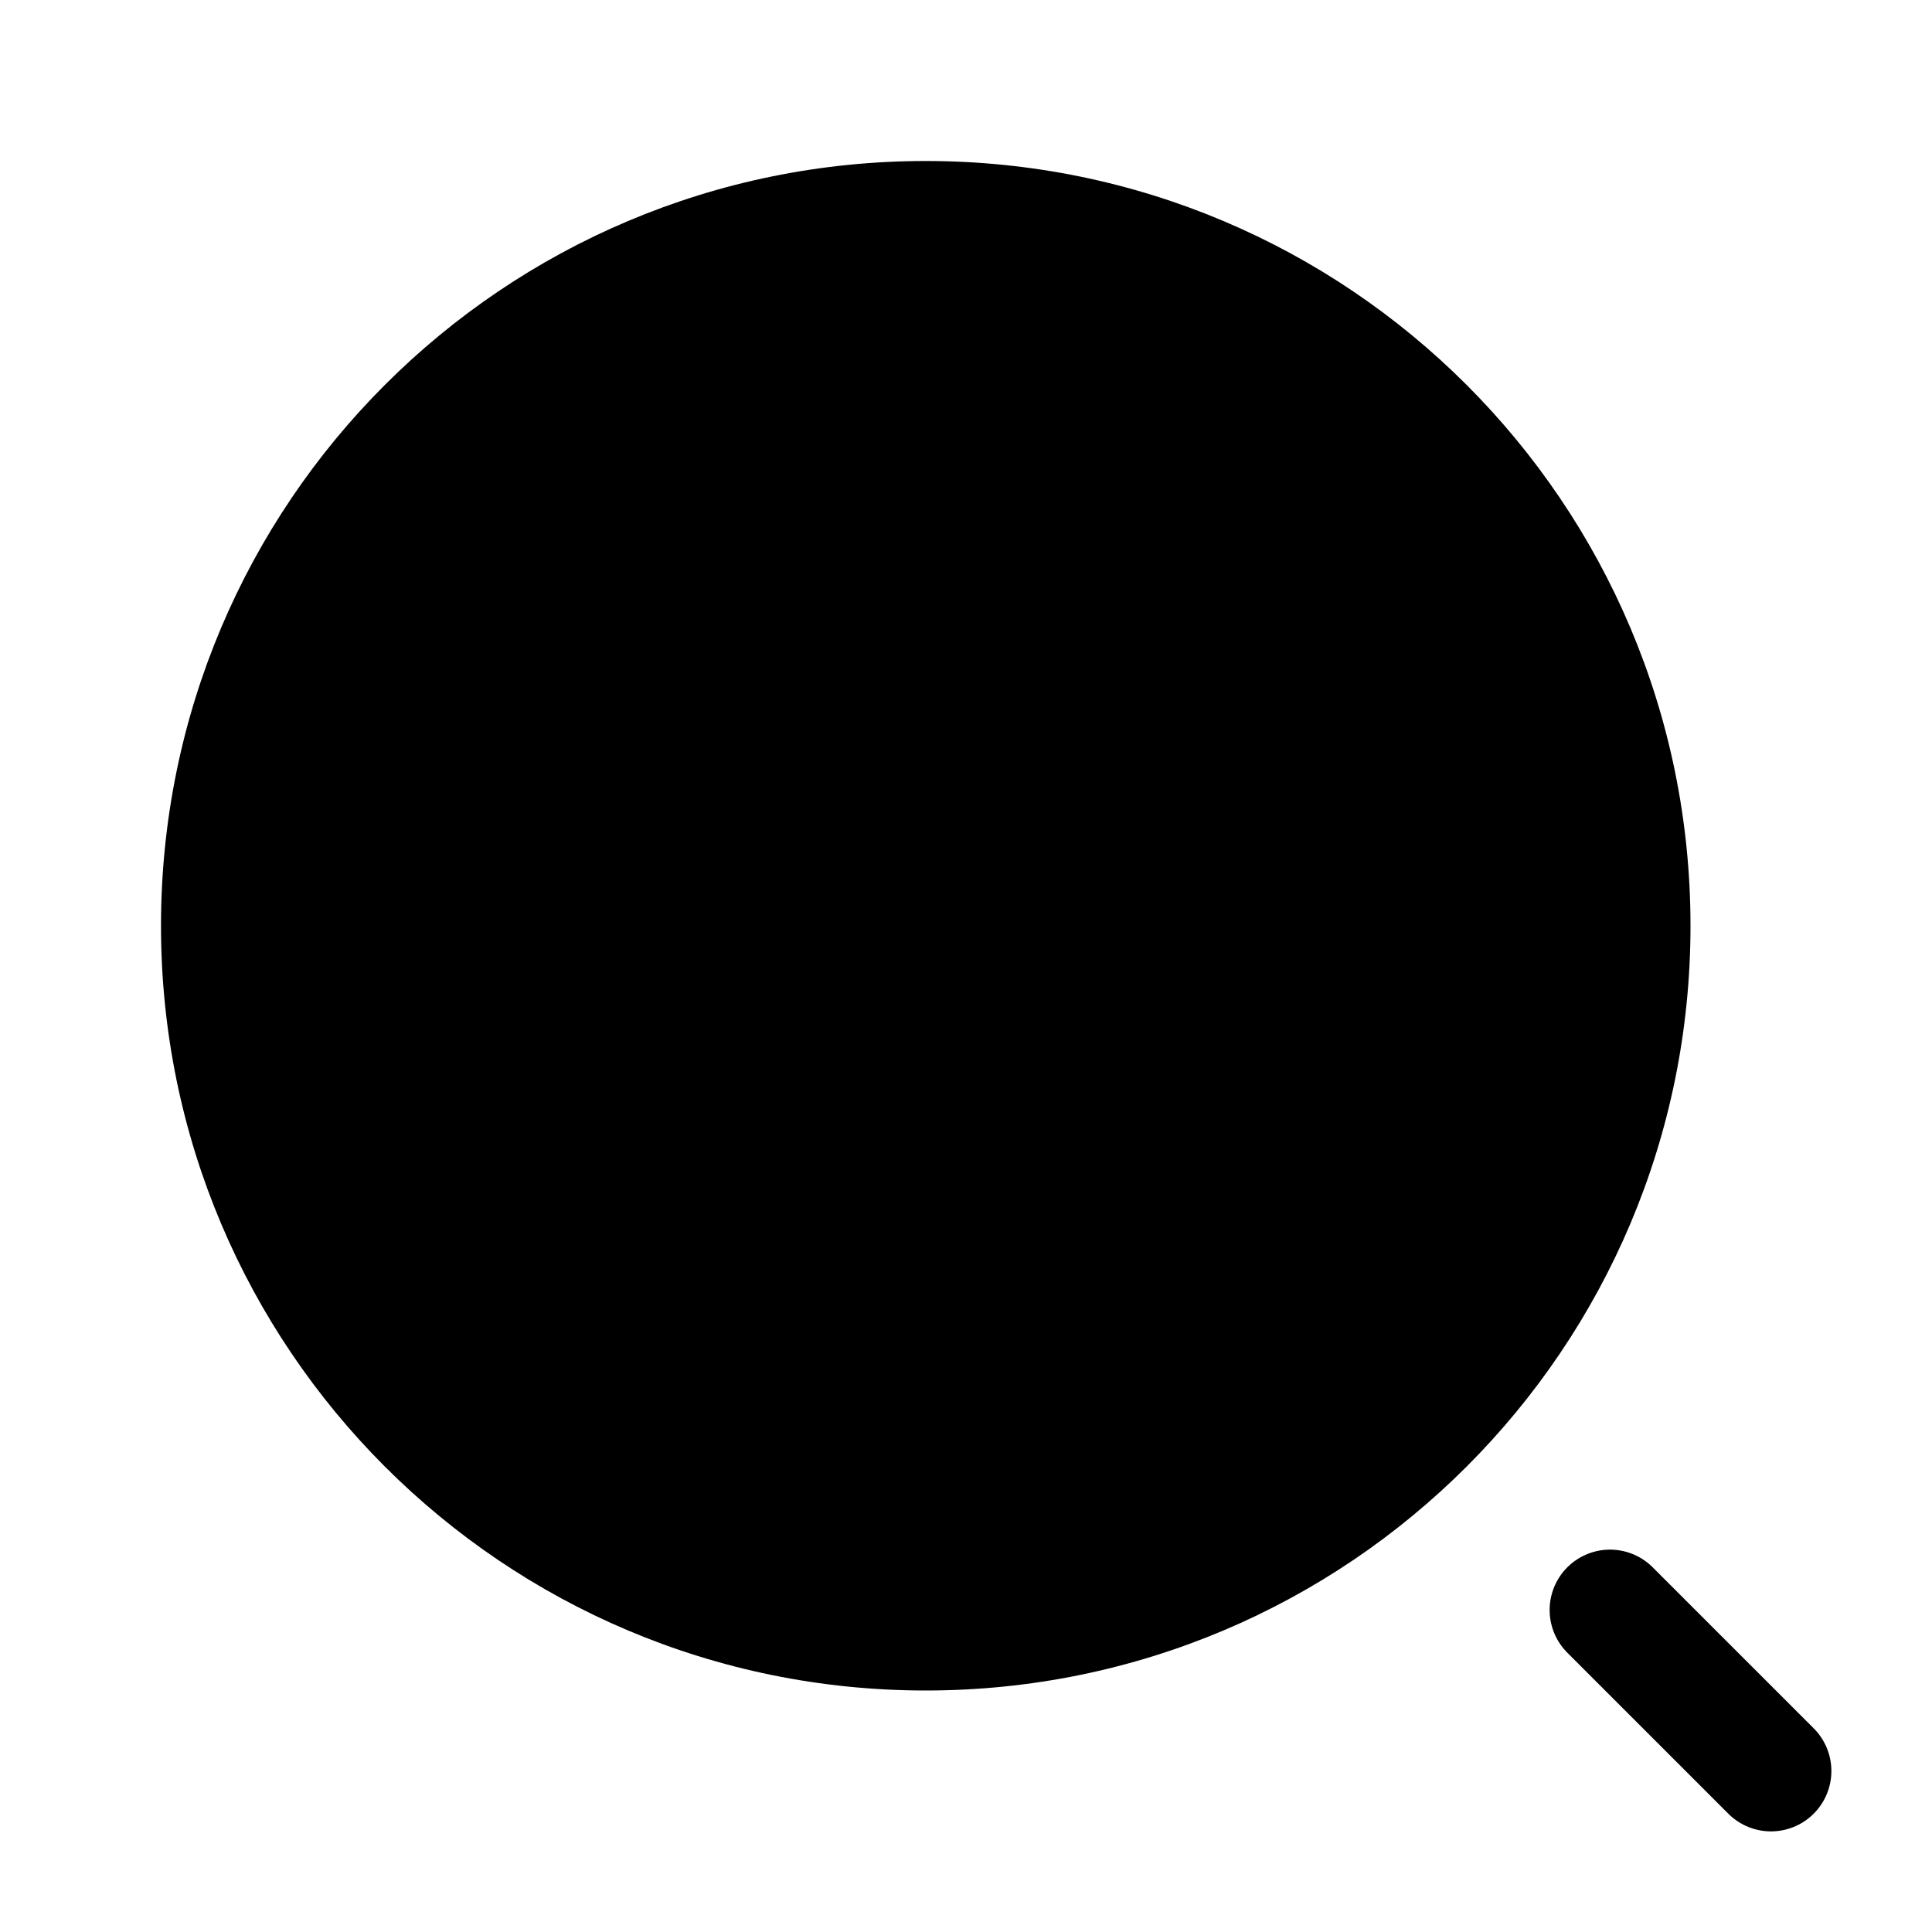
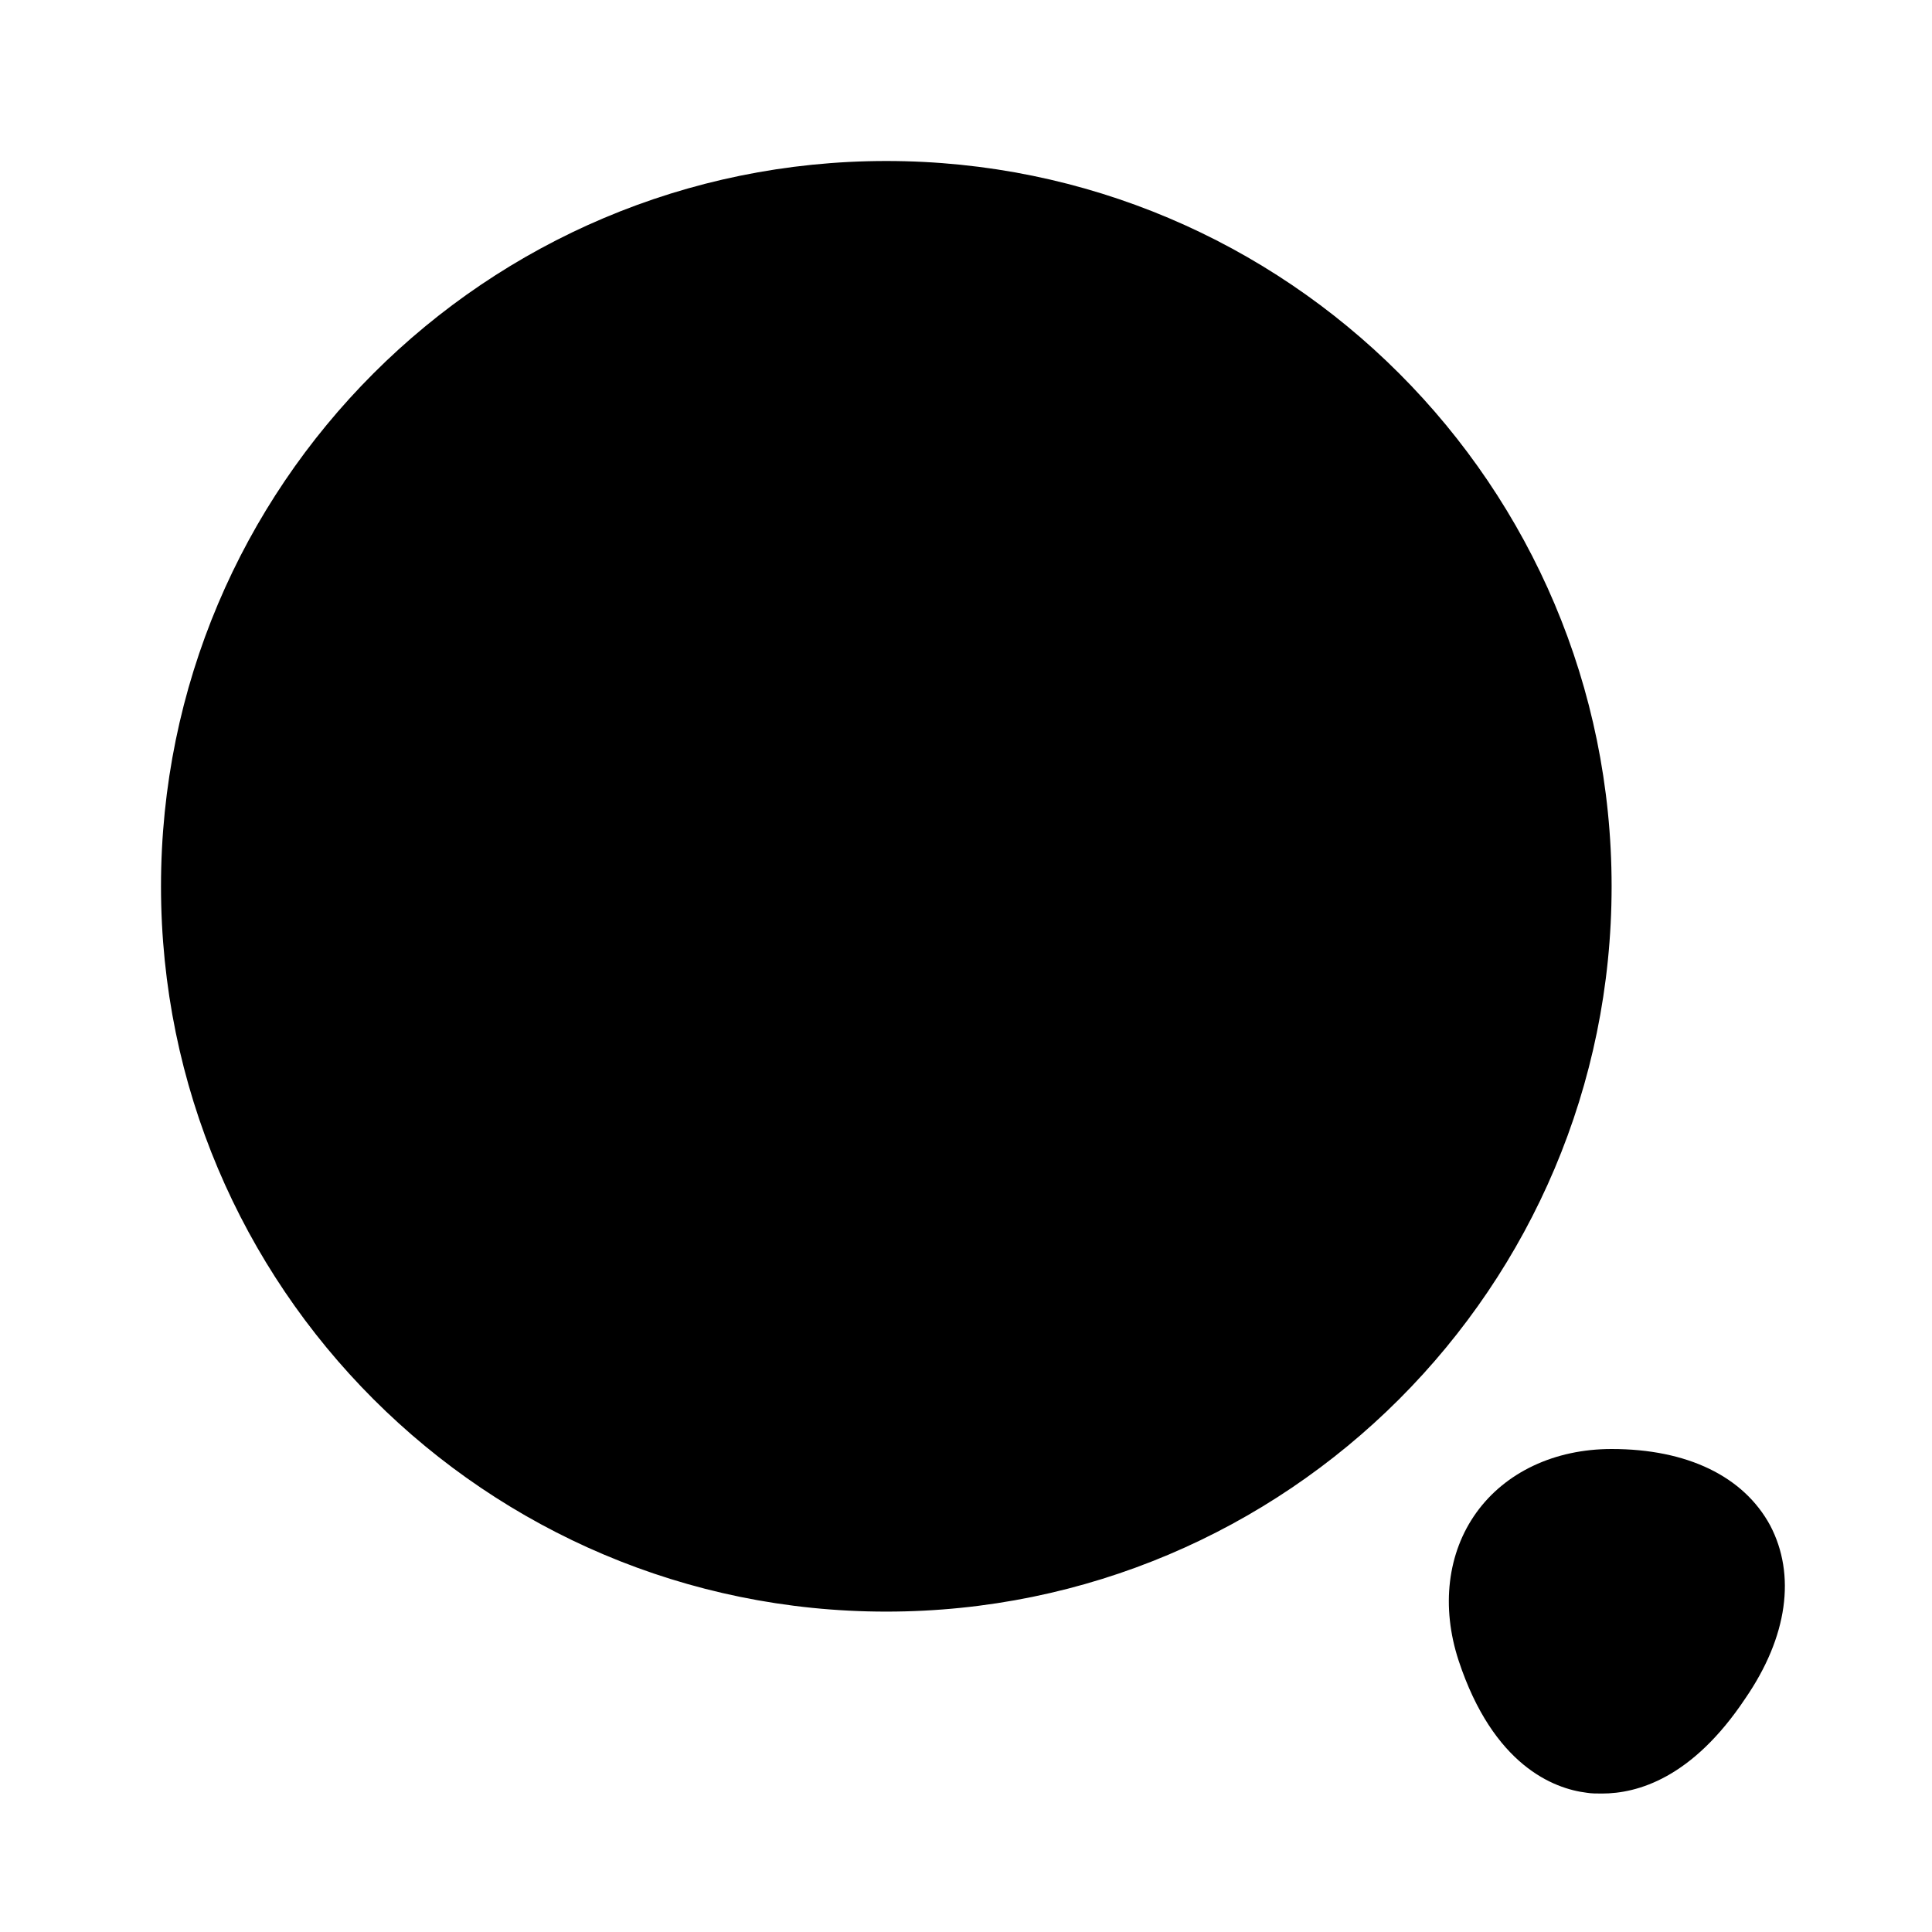
- <svg xmlns="http://www.w3.org/2000/svg" viewBox="0 0 24 24" fill="currentColor">
-   <path d="M11.5 21C16.75 21 21 16.75 21 11.5S16.75 2 11.5 2 2 6.25 2 11.5 6.25 21 11.5 21z" />
-   <path d="M22 22l-2-2" stroke="currentColor" stroke-width="1.5" stroke-linecap="round" stroke-linejoin="round" />
+ <svg xmlns="http://www.w3.org/2000/svg" viewBox="0 0 24 24" fill="currentColor" aria-hidden="true">
+   <path d="M11.01 20.02a9.01 9.01 0 100-18.02 9.01 9.01 0 000 18.02zM21.99 18.95c-.33-.61-1.03-.95-1.97-.95-.71 0-1.32.29-1.68.79-.36.5-.44 1.17-.22 1.84.43 1.3 1.18 1.59 1.59 1.64.06.01.12.01.19.01.44 0 1.12-.19 1.78-1.18.53-.77.63-1.54.31-2.15z" />
</svg>
